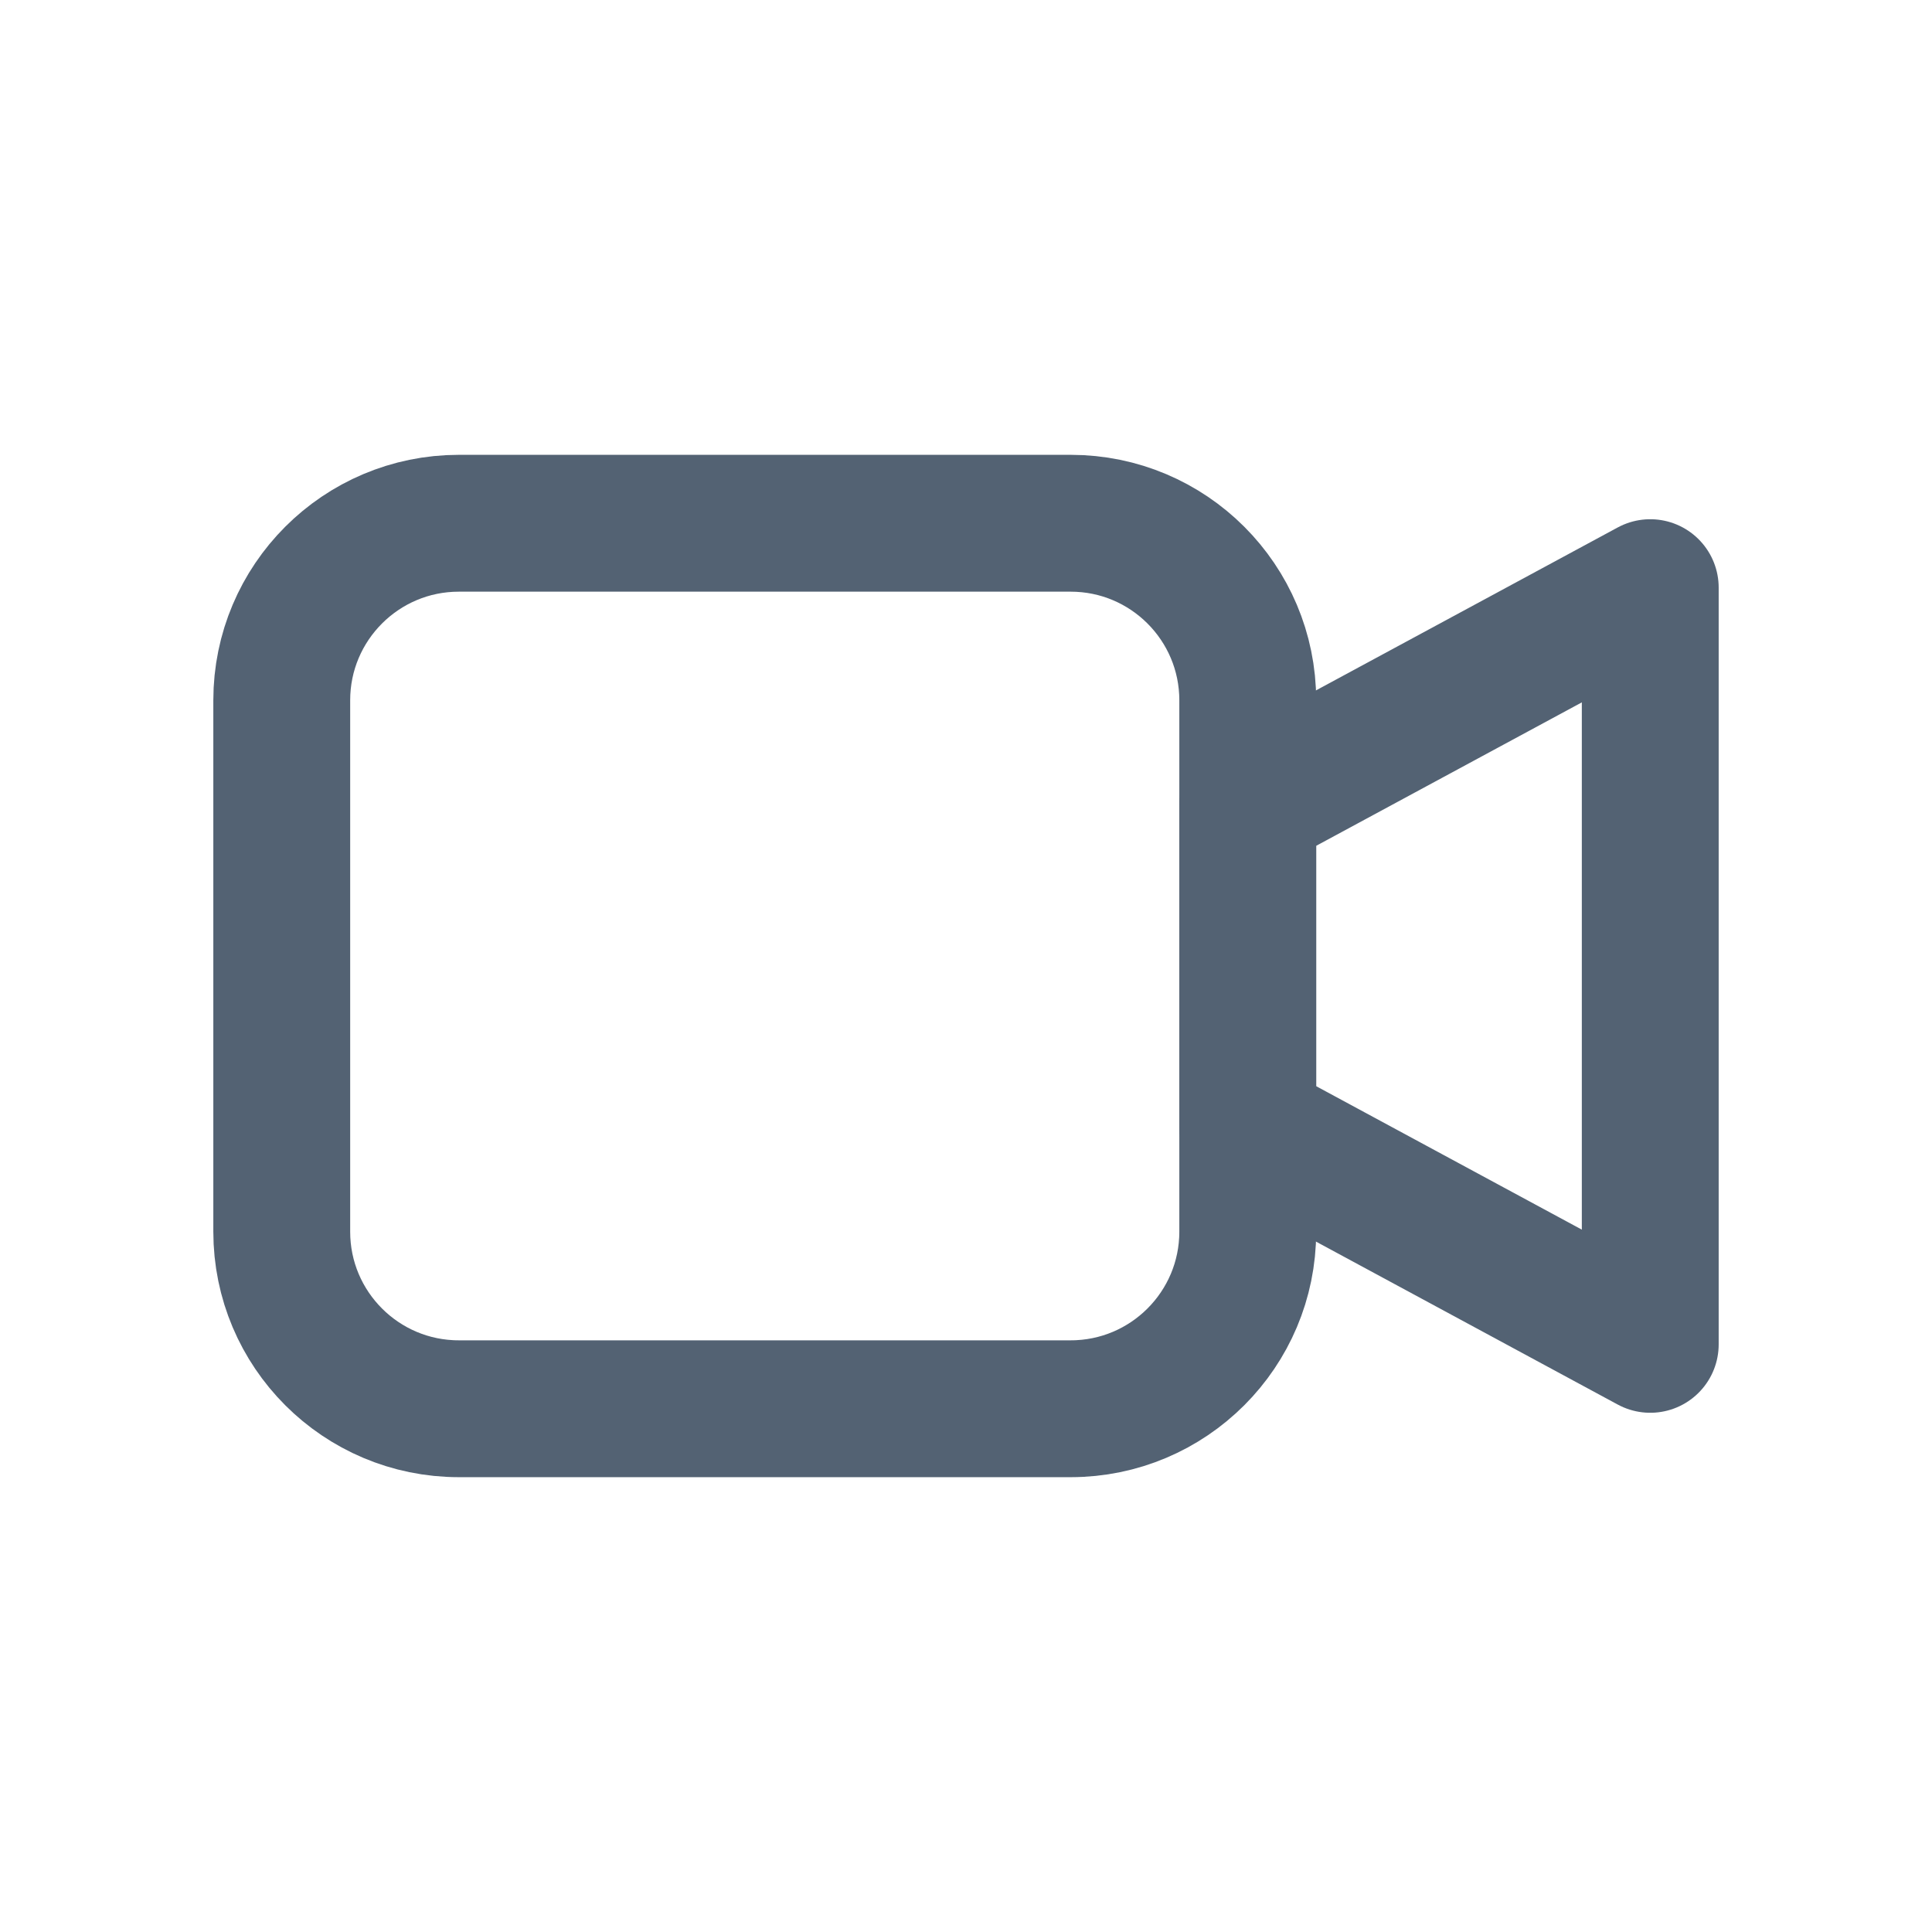
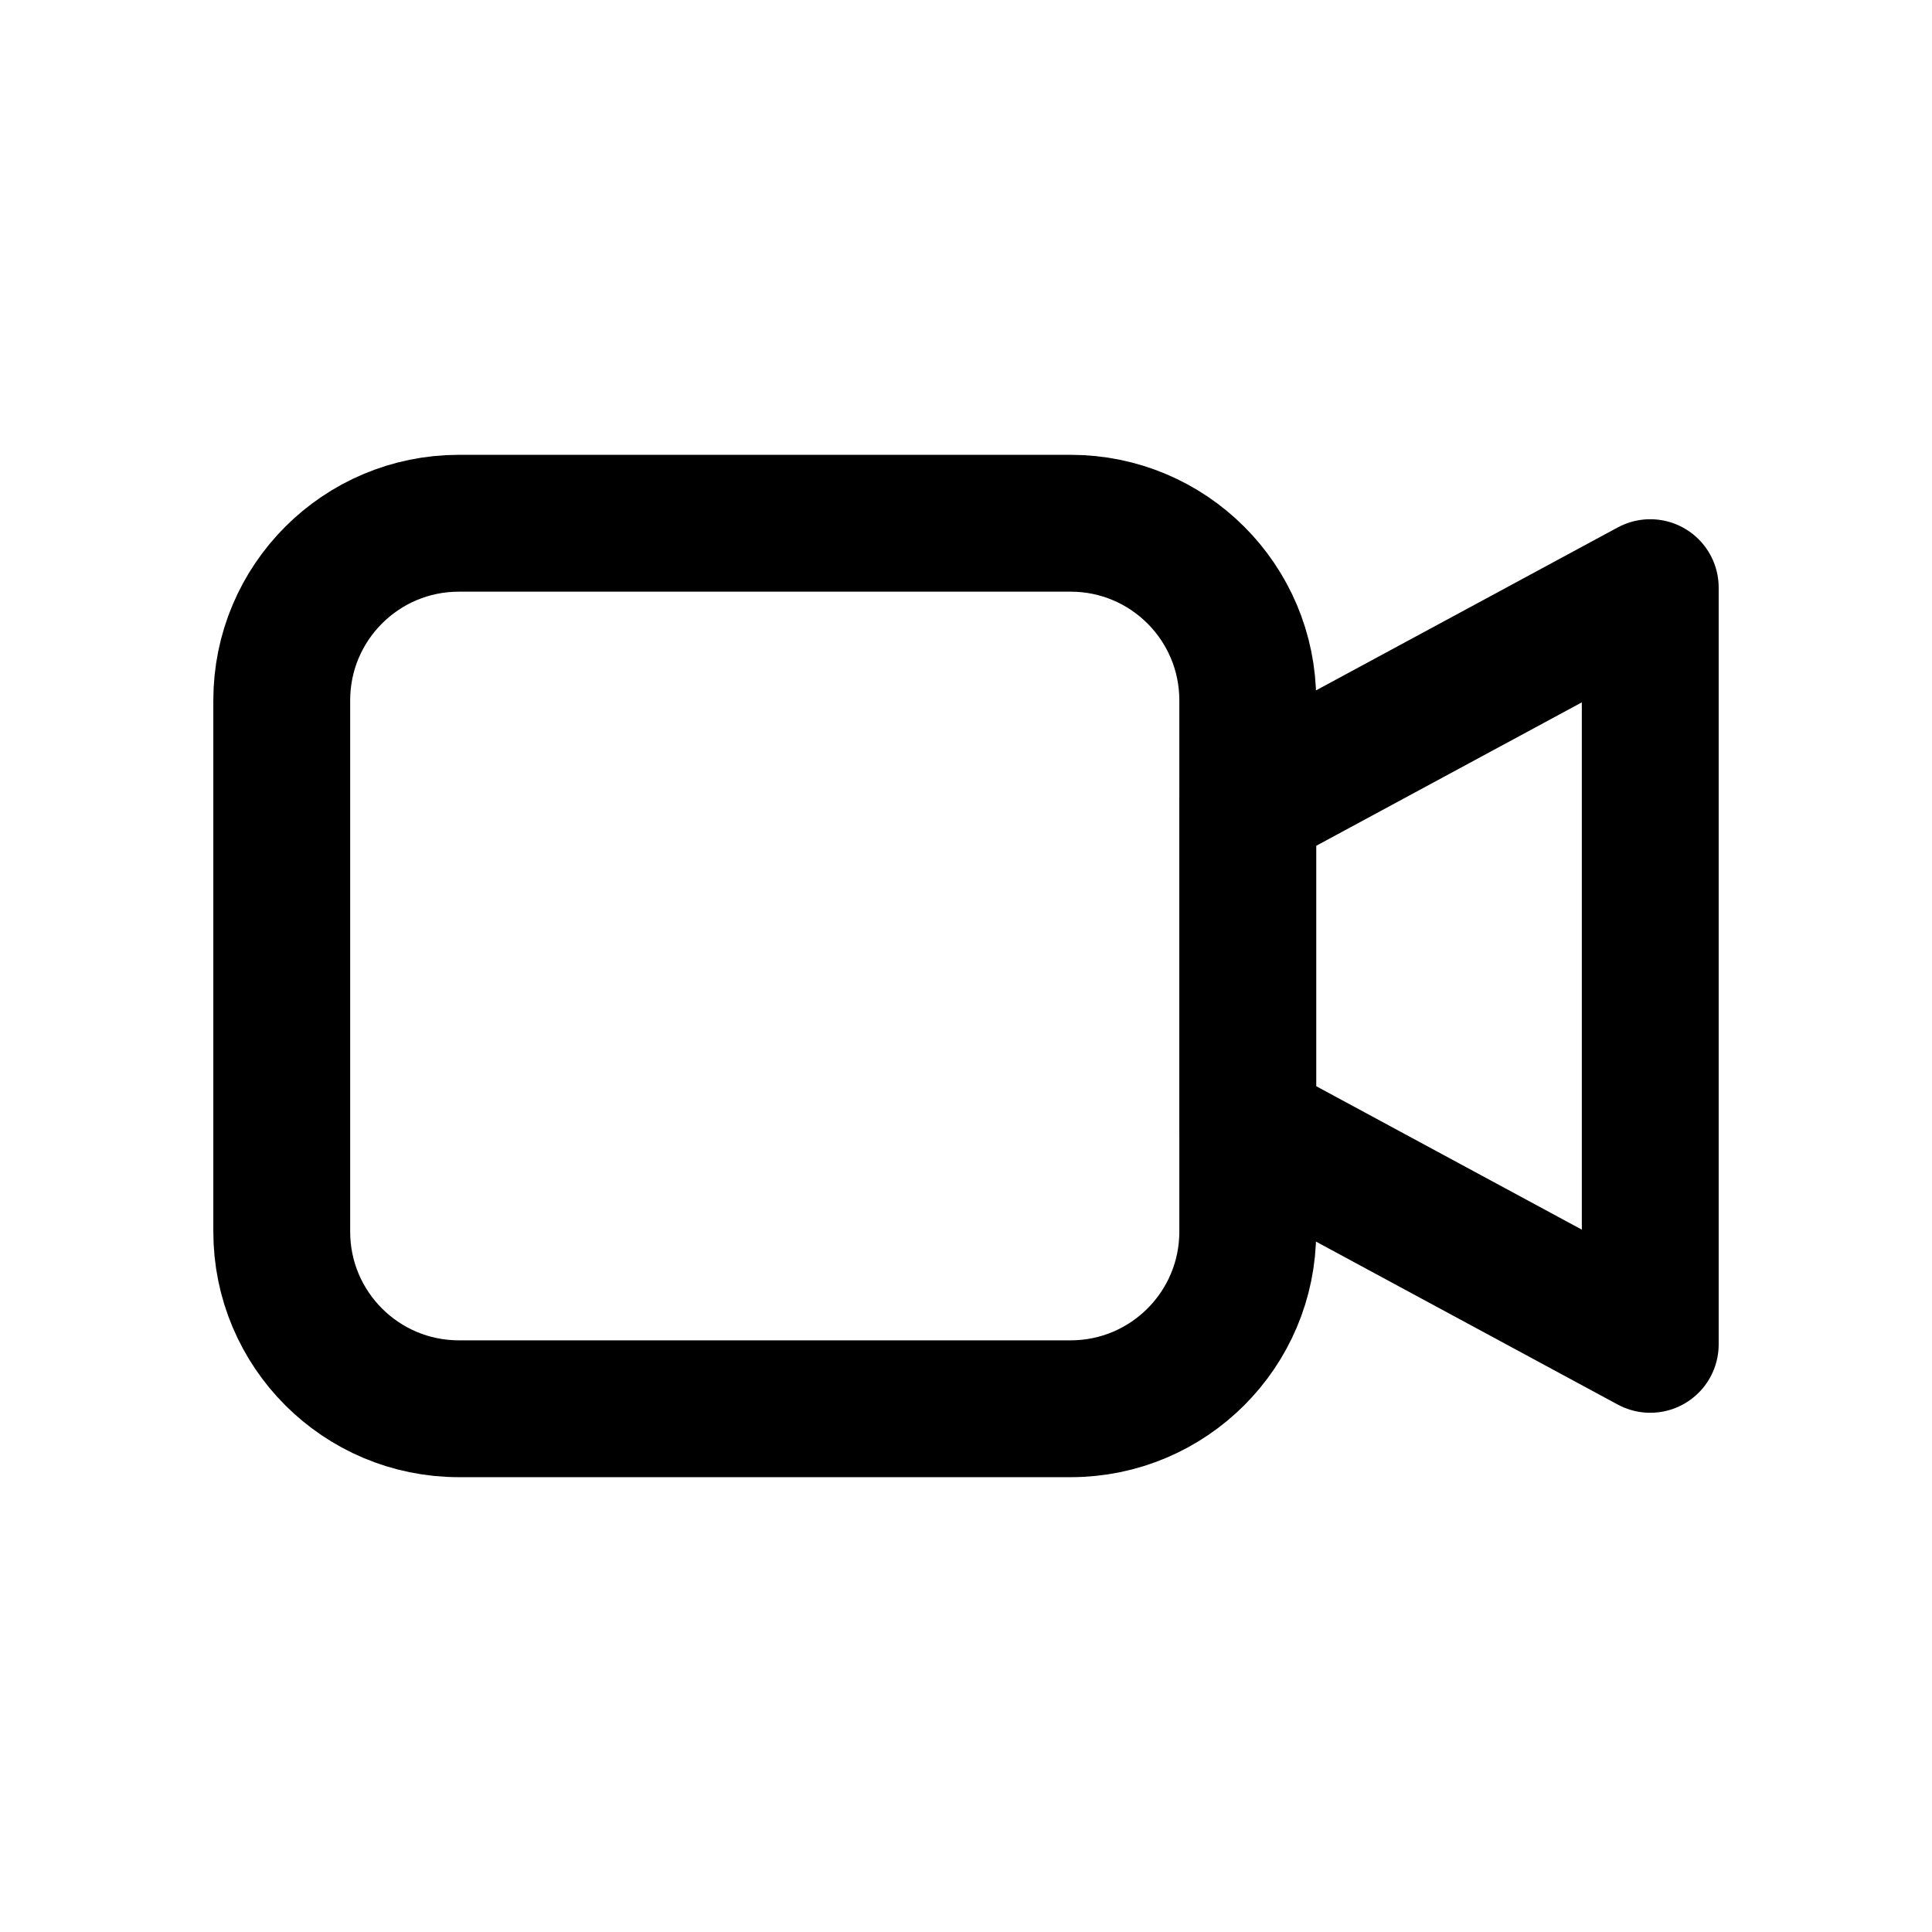
<svg xmlns="http://www.w3.org/2000/svg" width="24" height="24" viewBox="0 0 24 24" fill="none">
-   <rect x="3.5" y="6.5" width="12" height="11" rx="2.2" fill="none" stroke="#536273" stroke-width="1.7" />
-   <path d="m15.5 10 5-2.7v9.4l-5-2.7z" fill="none" stroke="#536273" stroke-width="1.7" stroke-linejoin="round" />
+   <rect x="3.5" y="6.5" width="12" height="11" rx="2.2" fill="none" stroke="currentColor" stroke-width="1.7" />
+   <path d="m15.5 10 5-2.7v9.4l-5-2.7z" fill="none" stroke="currentColor" stroke-width="1.7" stroke-linejoin="round" />
</svg>
